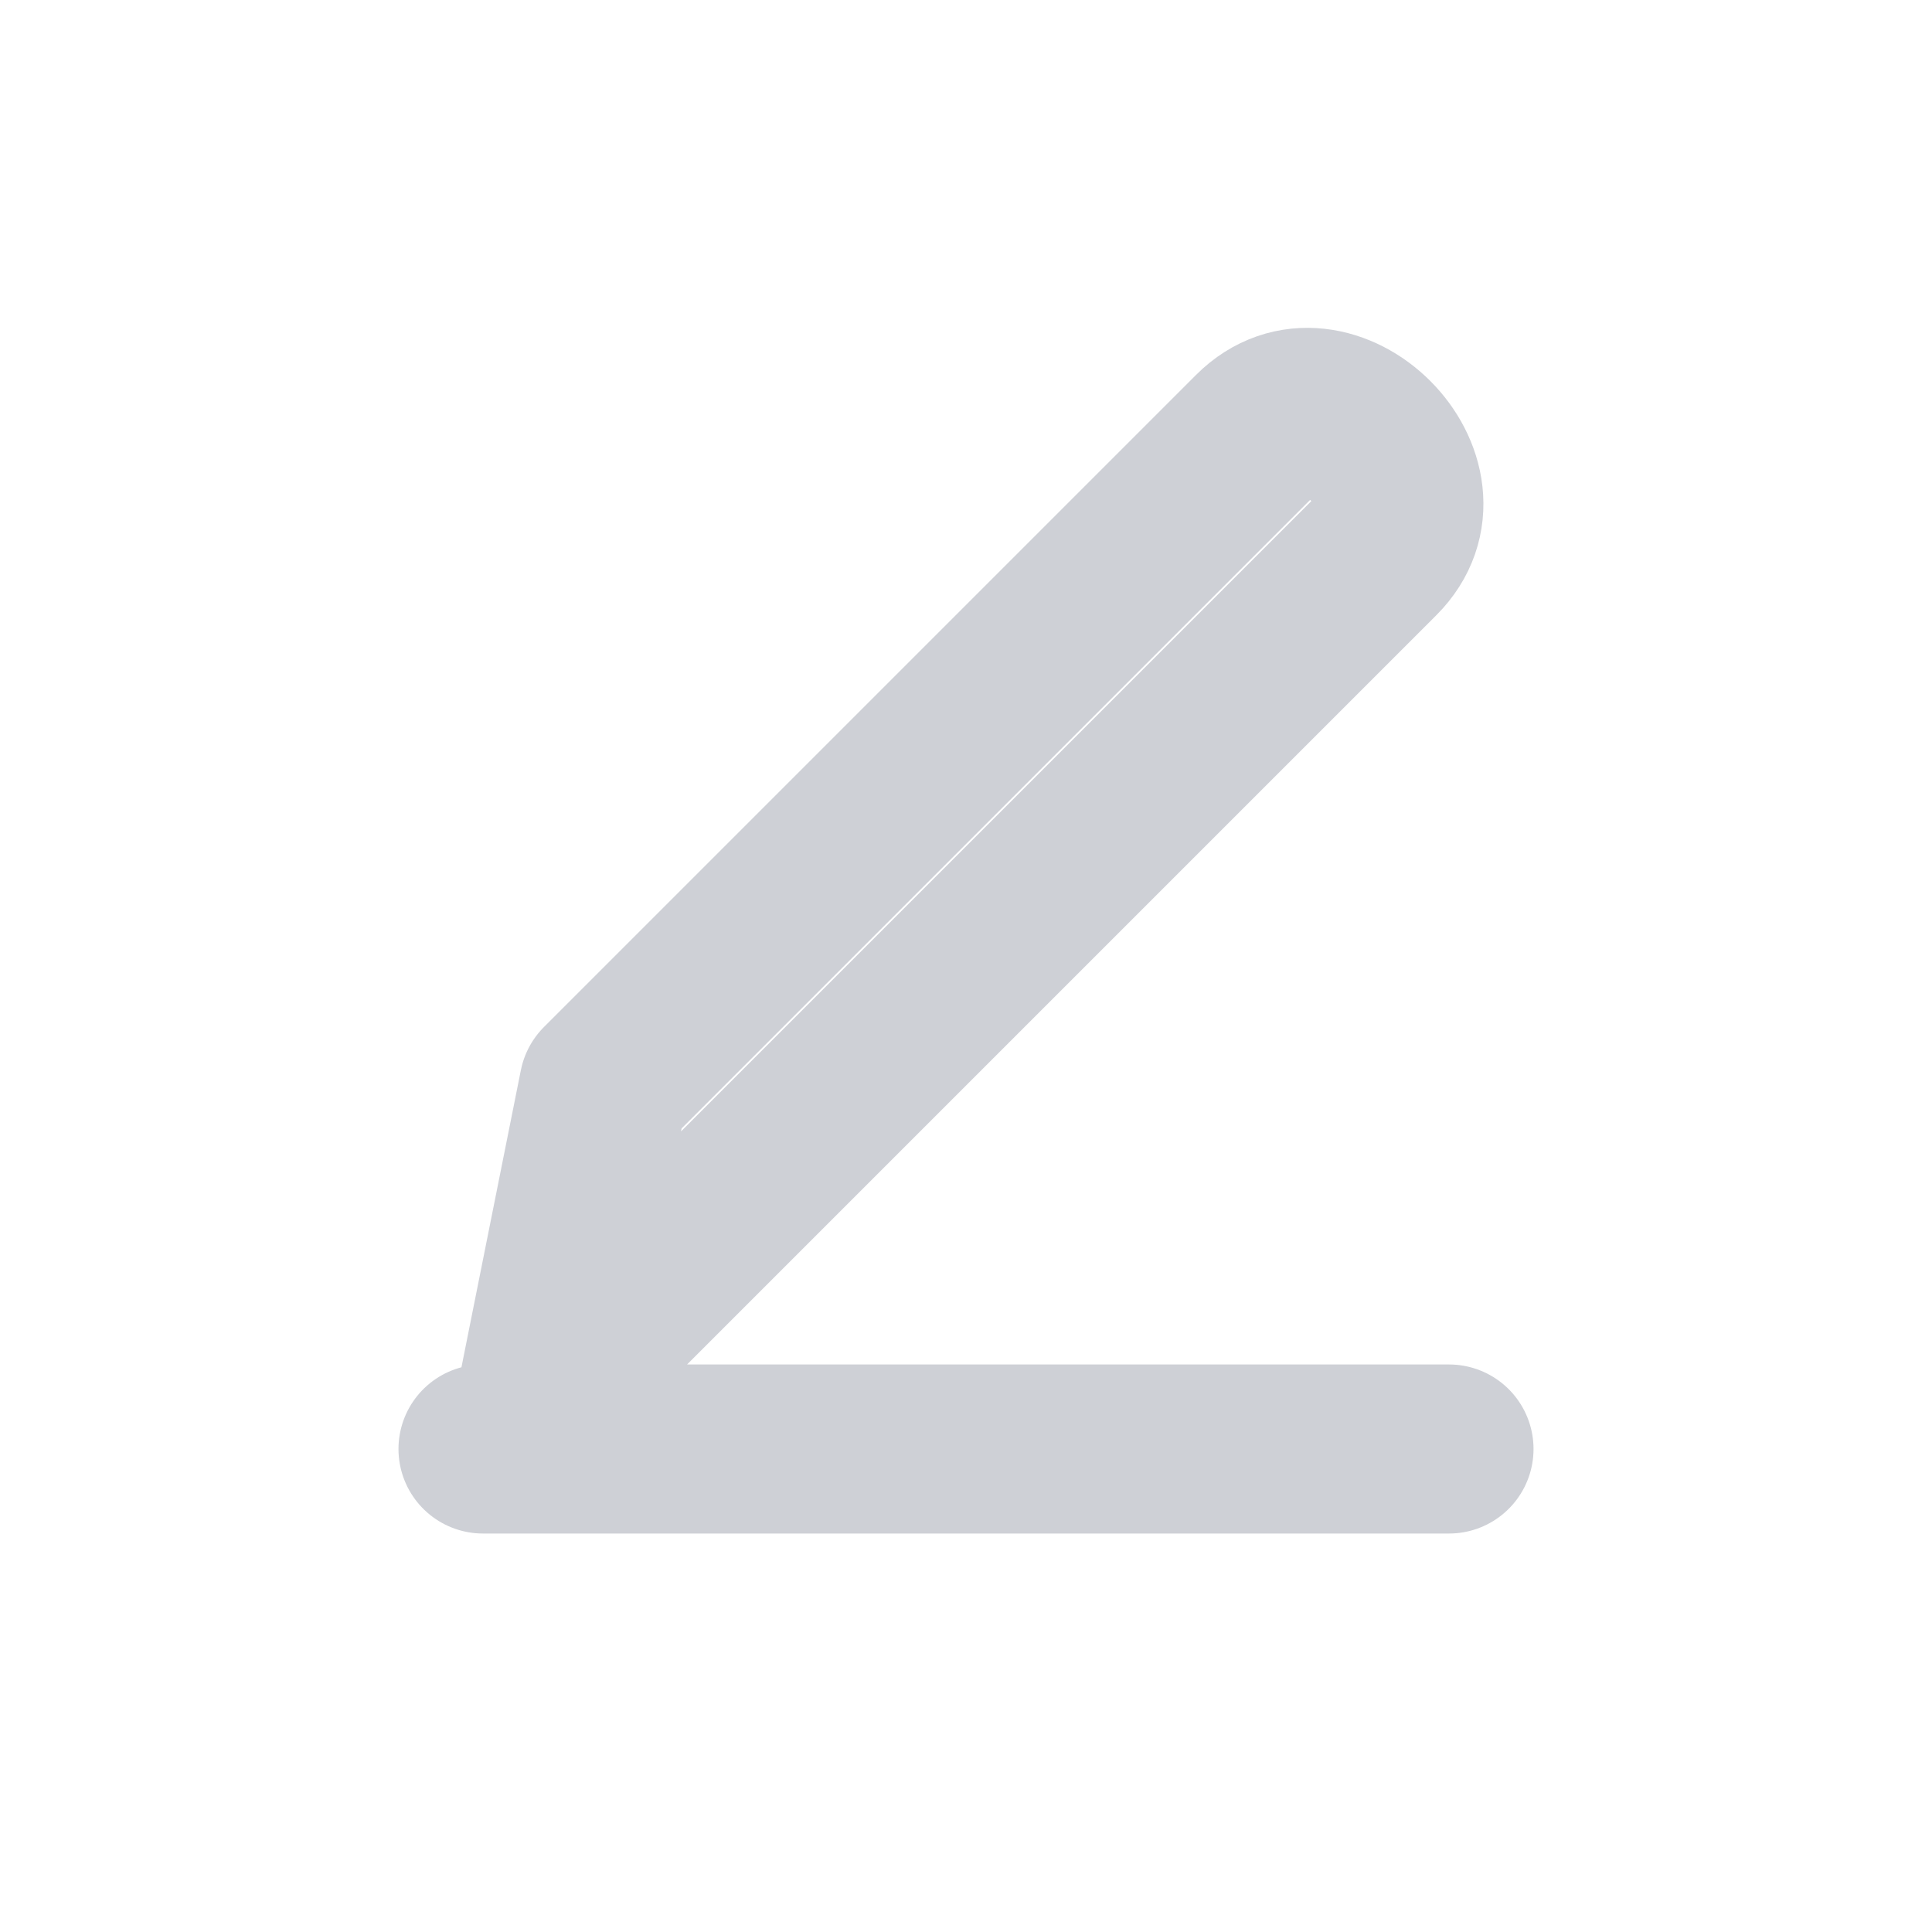
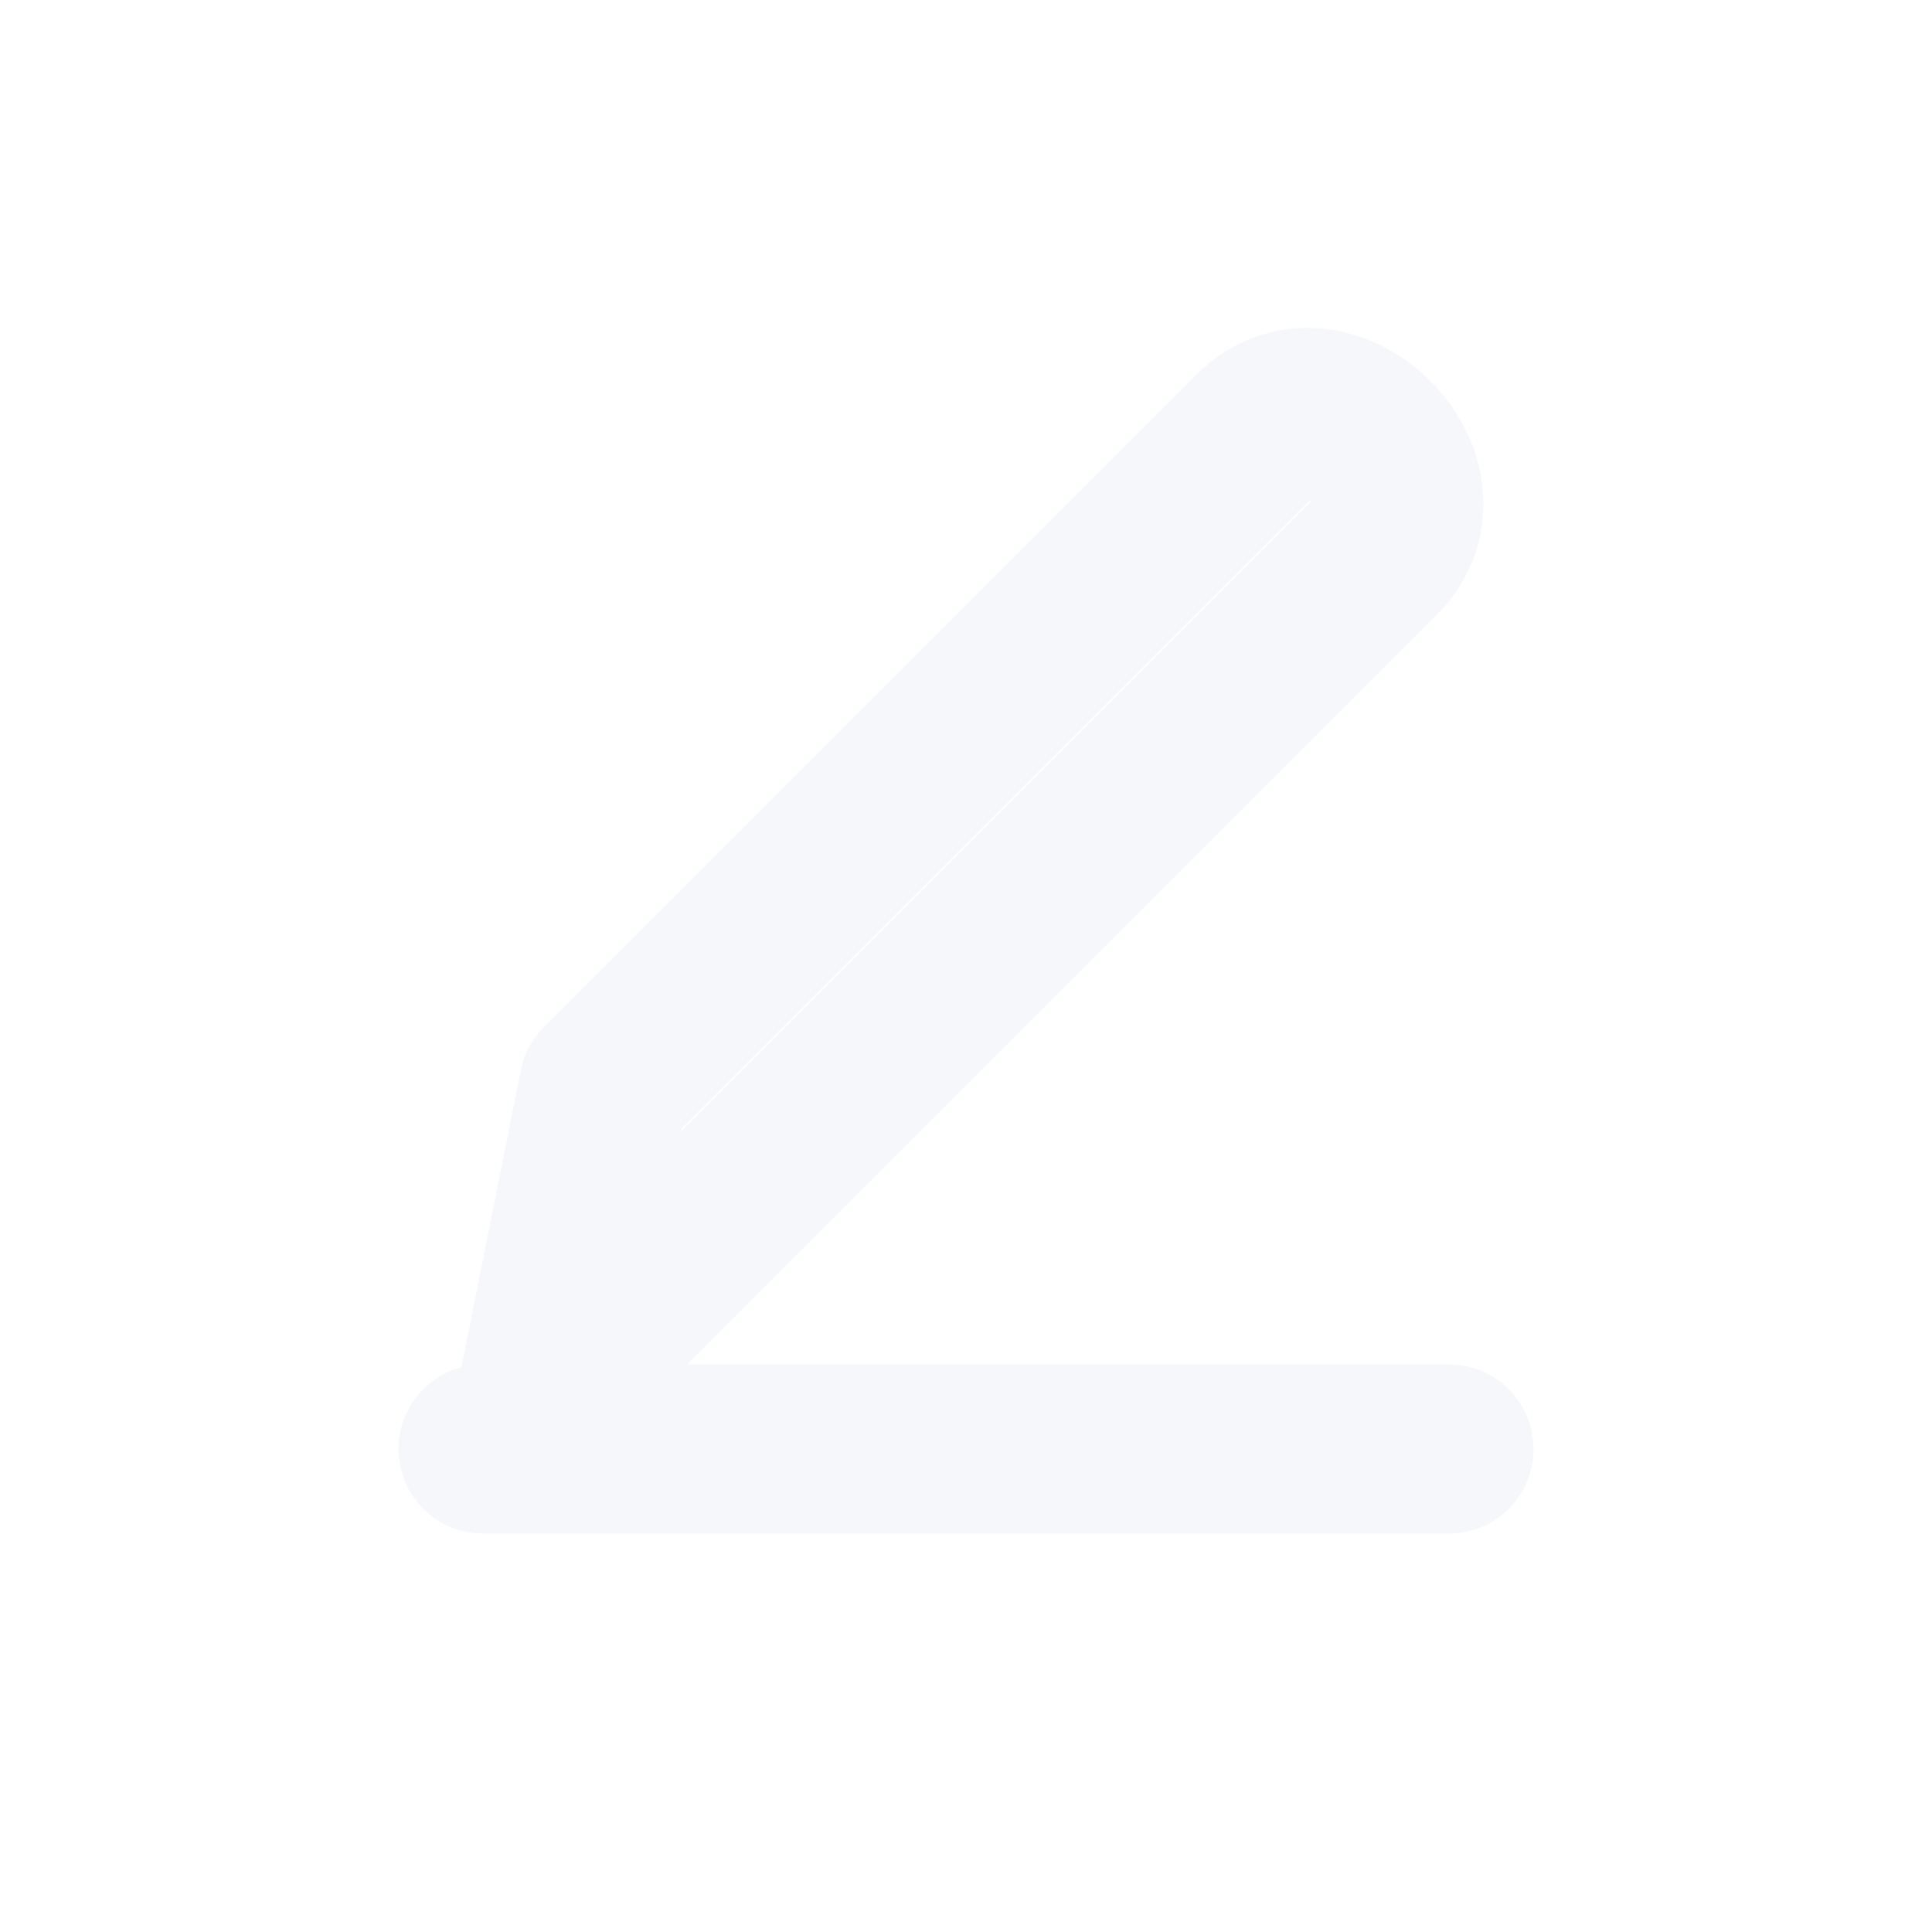
<svg xmlns="http://www.w3.org/2000/svg" width="16" height="16" viewBox="0 0 16 16">
-   <path d="M4.5 11.5L5 9L10.4 3.6C11 3 12 4 11.4 4.6L6 10L4.5 11.5ZM4 12H12" fill="none" stroke="#CED0D6" stroke-width="1.4" stroke-linecap="round" stroke-linejoin="round" />
+   <path d="M4.5 11.5L5 9L10.4 3.6C11 3 12 4 11.4 4.6L6 10L4.5 11.5ZM4 12H12" fill="none" stroke="#F5F7FA" stroke-width="1.4" stroke-linecap="round" stroke-linejoin="round" />
</svg>
